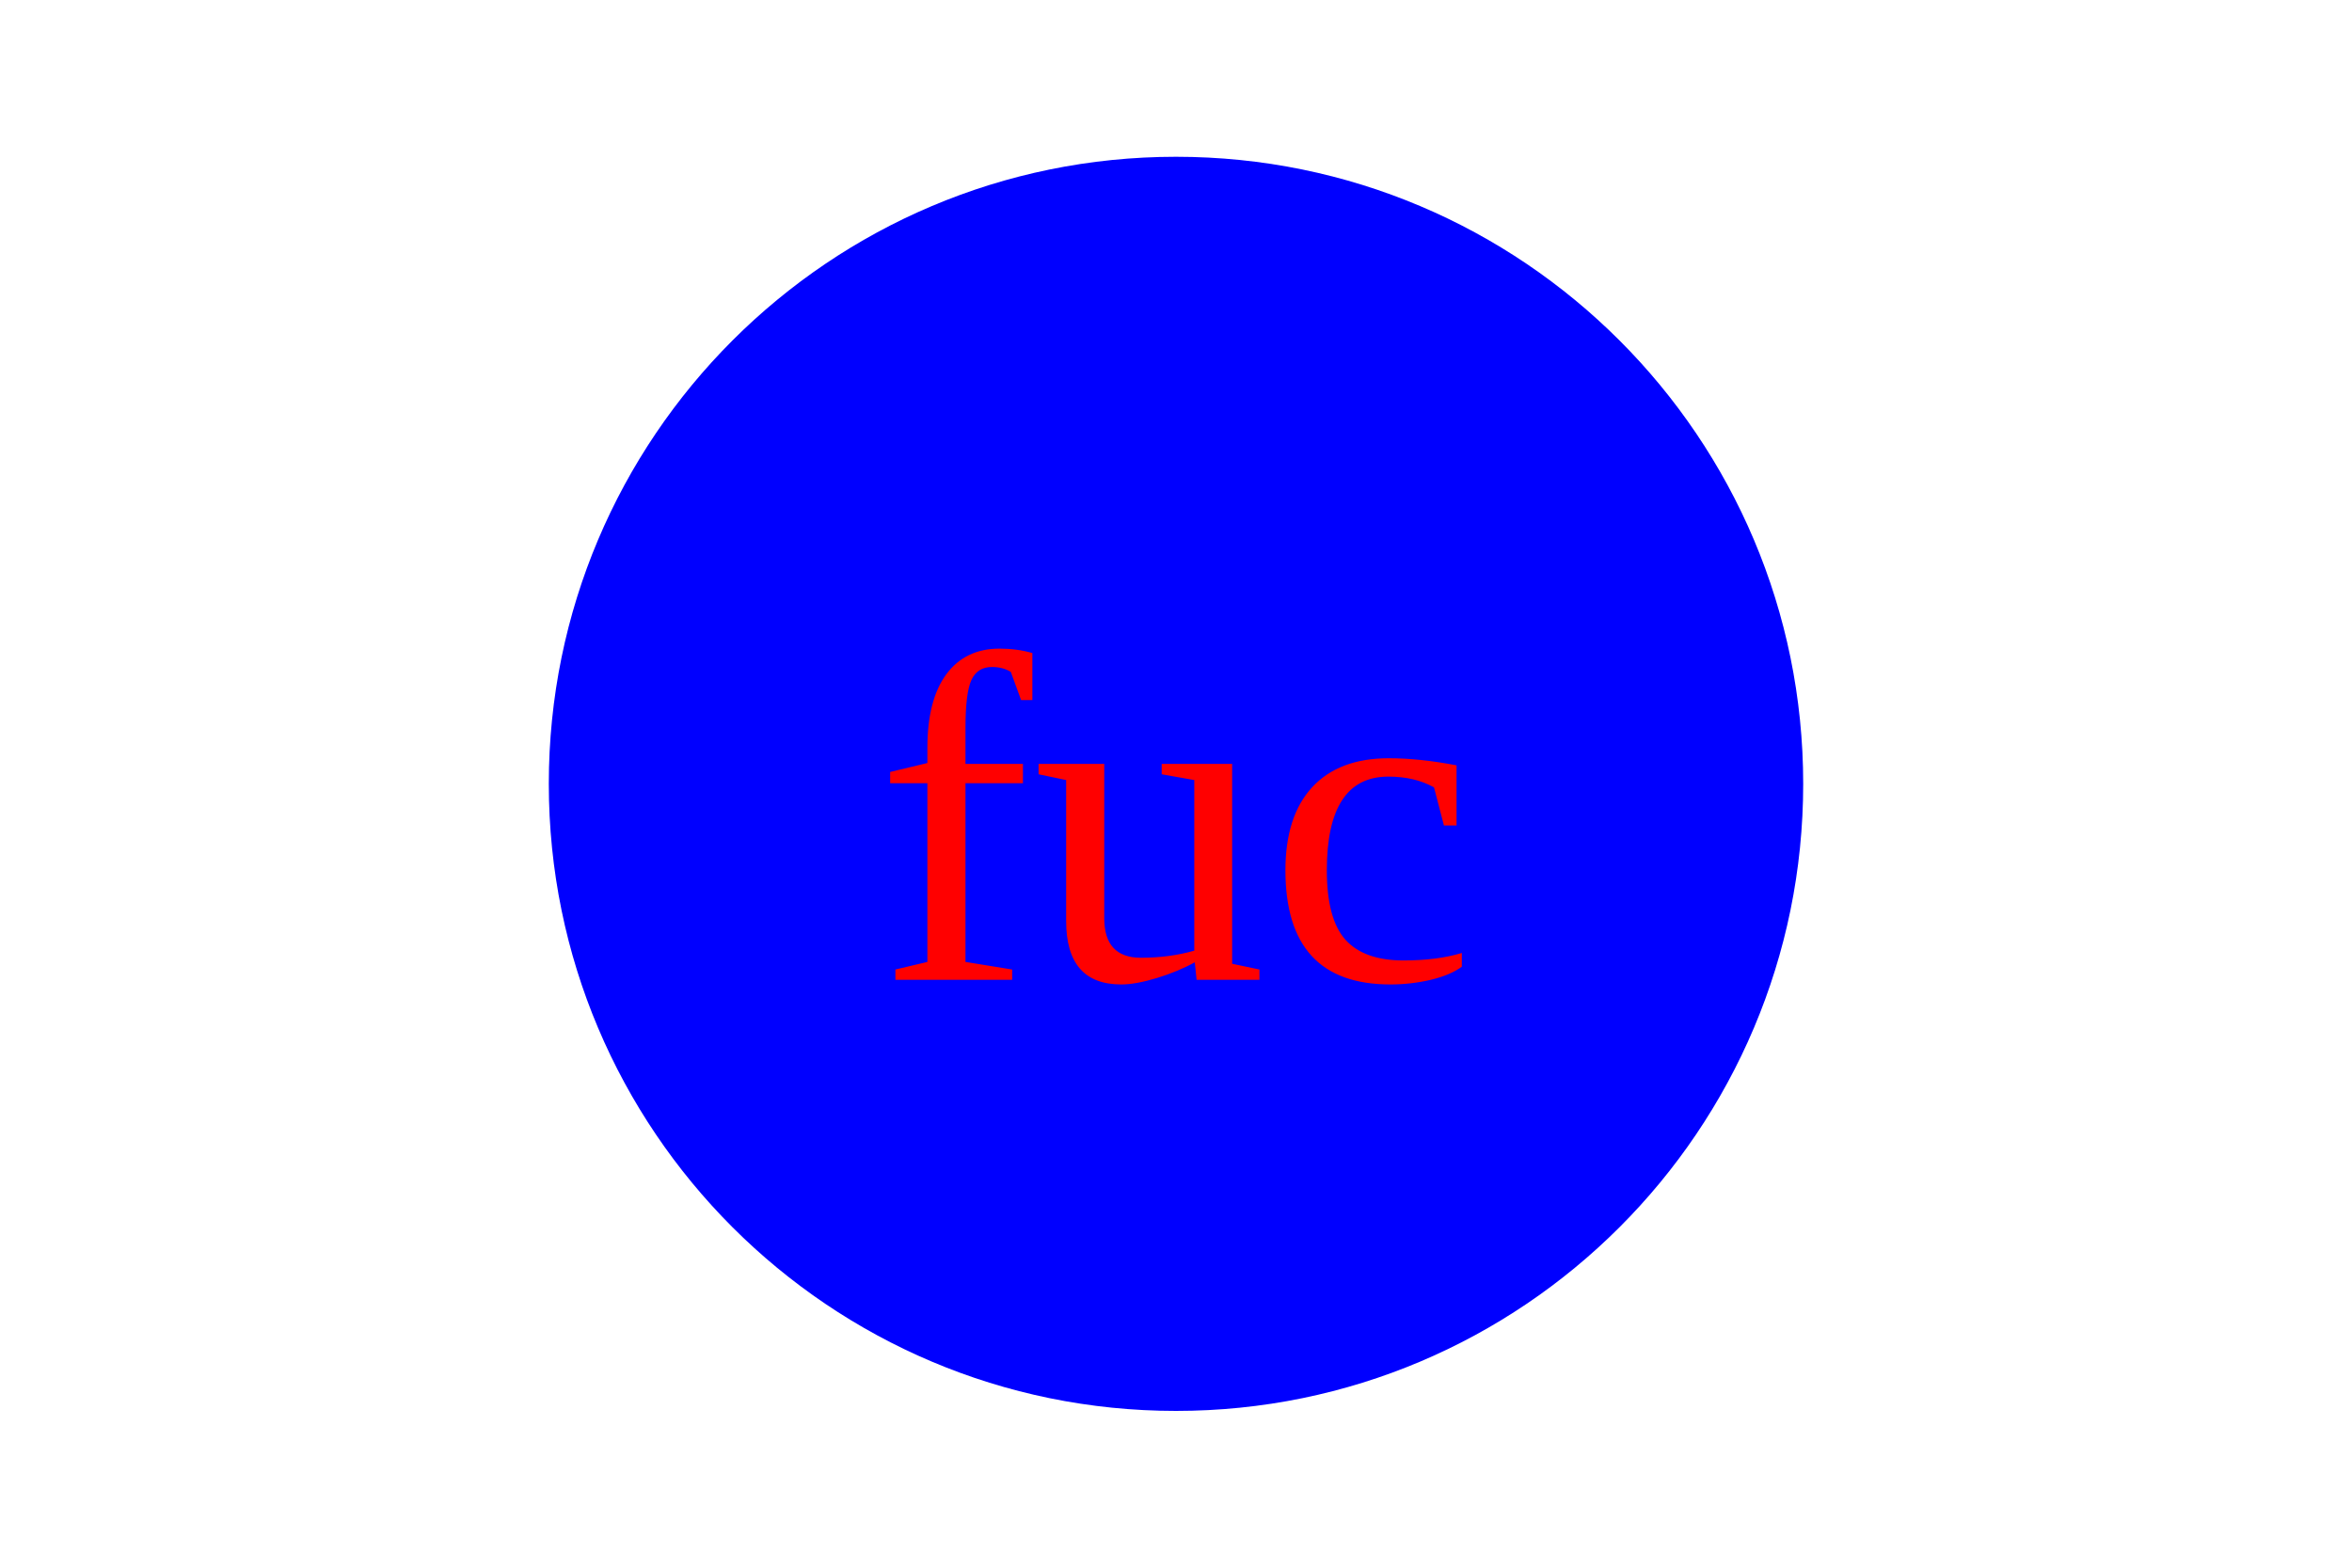
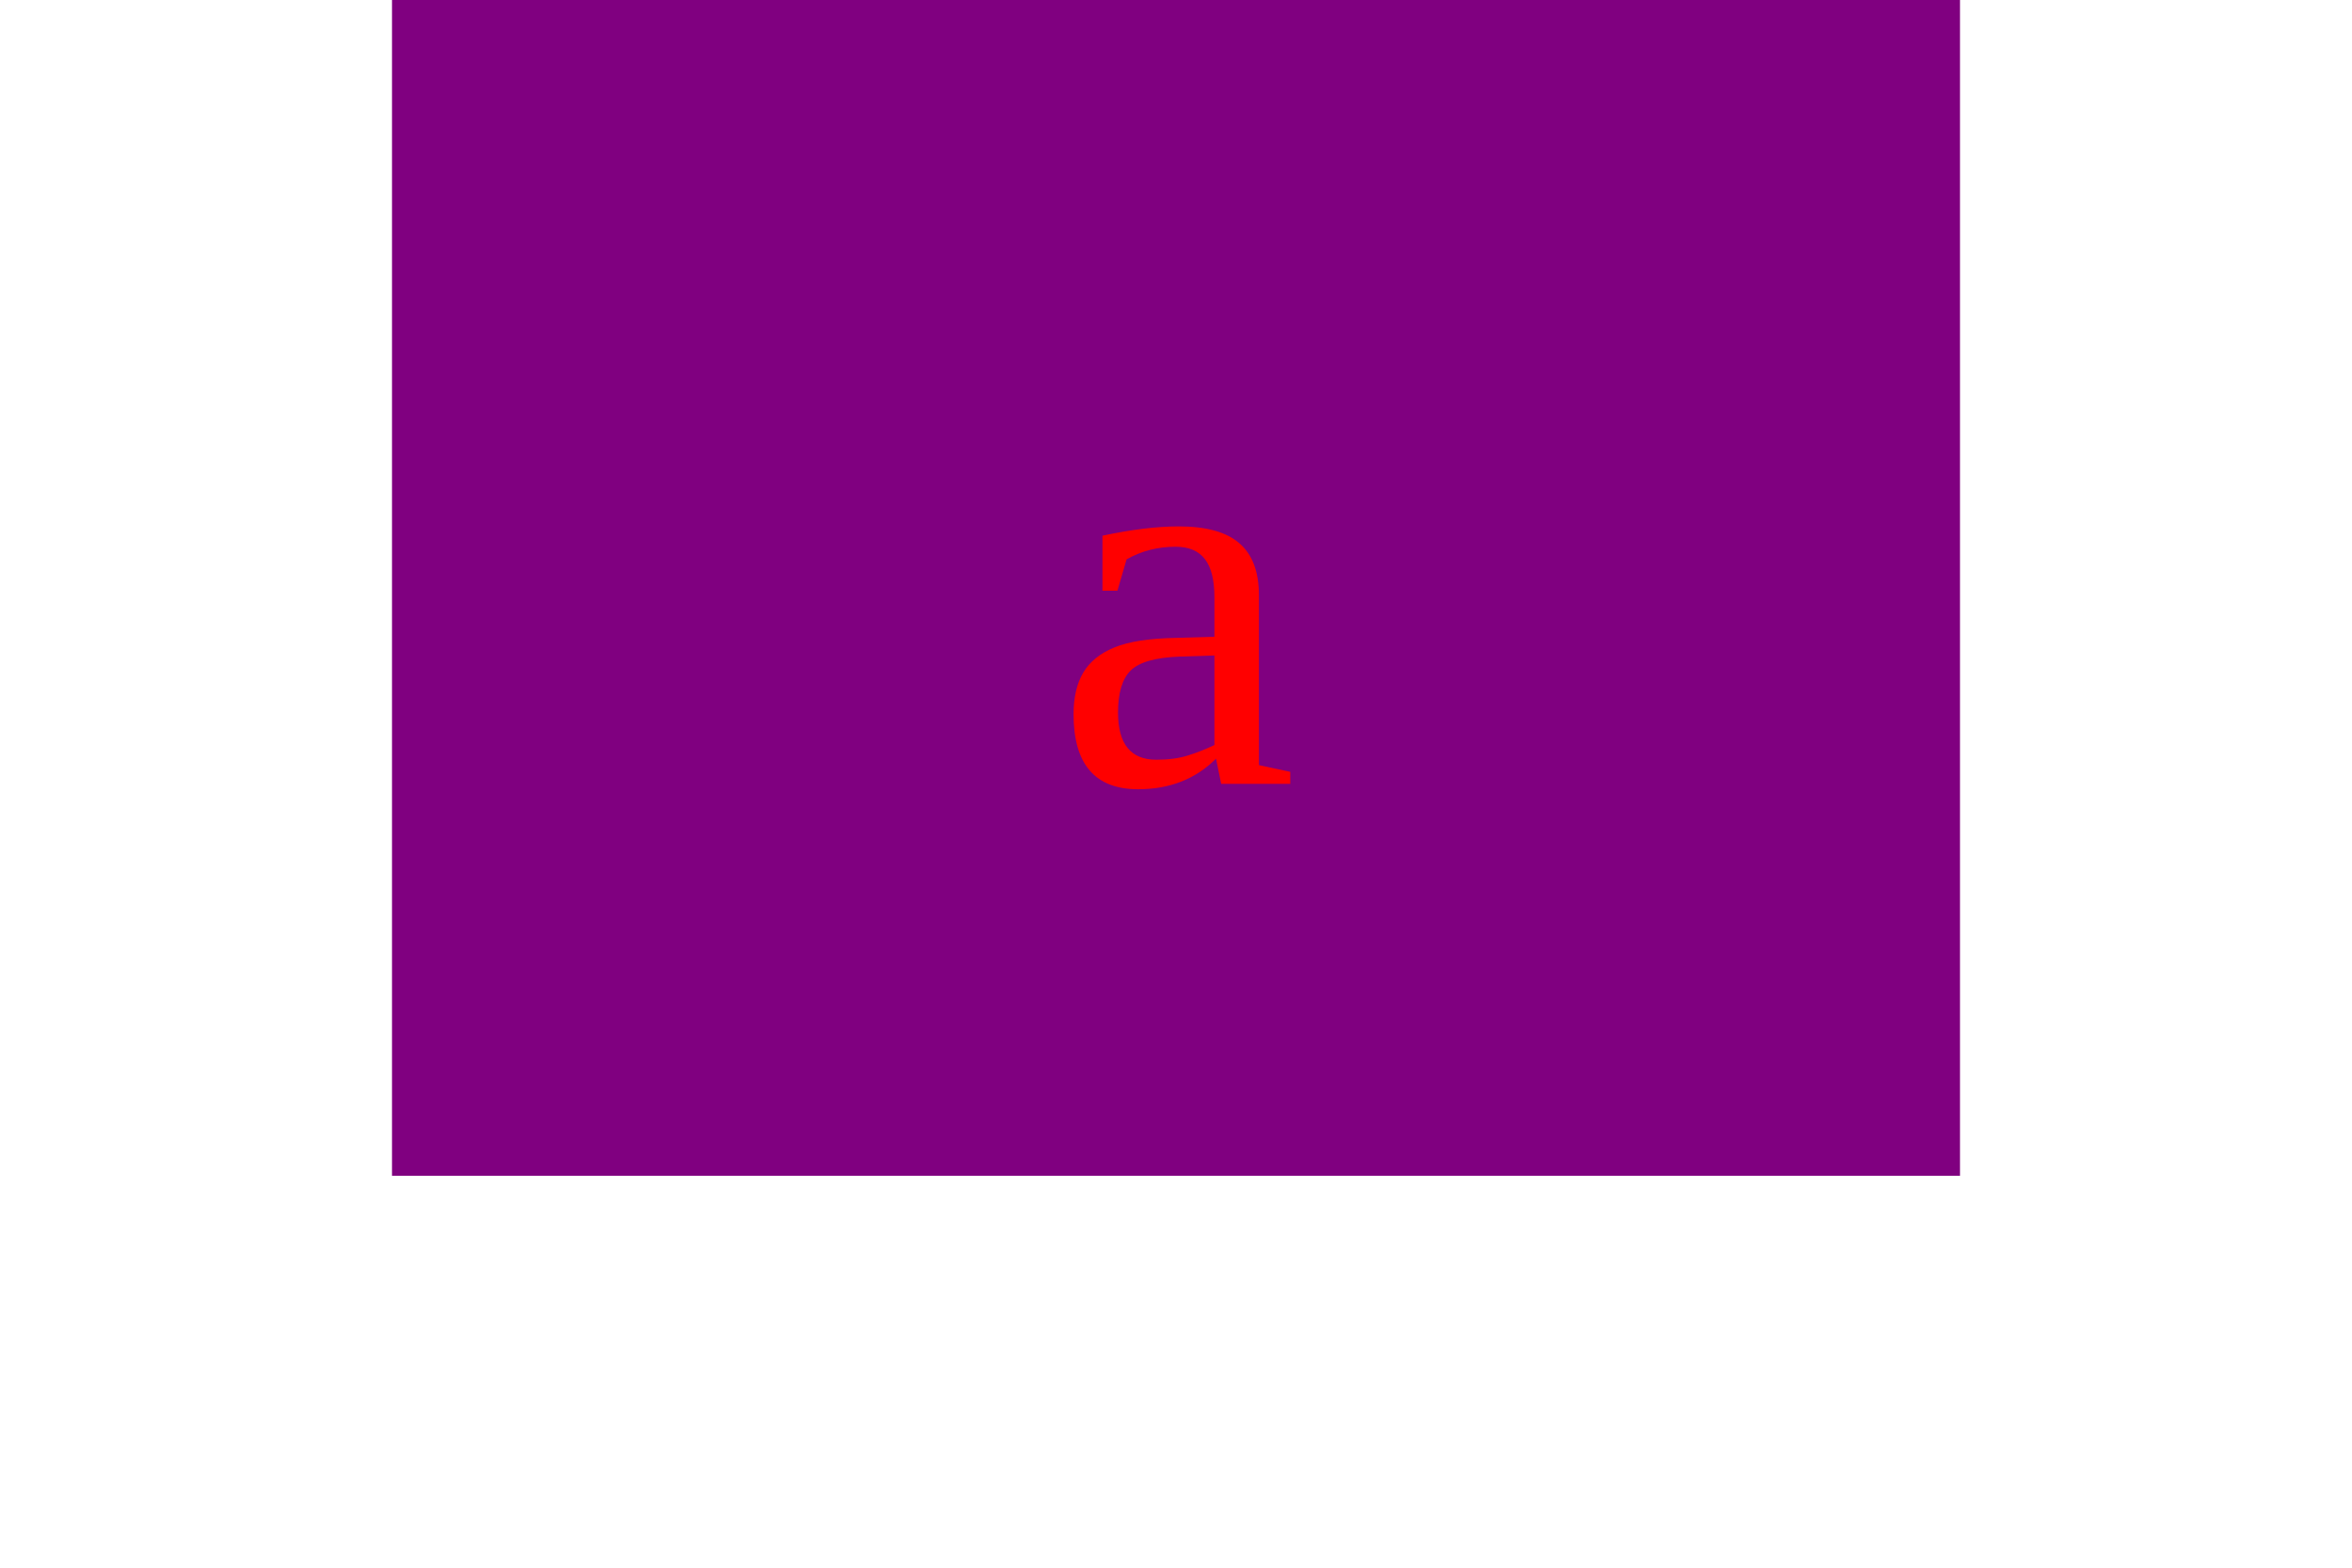
<svg xmlns="http://www.w3.org/2000/svg" version="1.1" width="300" height="200">
  <rect width="100%" height="100%" fill="transparent" />
-   <circle cx="150" cy="100" r="80" fill="blue" />
-   <text x="150" y="125" font-size="60" text-anchor="middle" fill="red">fuc</text>
+   <rect x="50" y="-50" width="200" height="200" fill="purple" />
+   <text x="50%" y="50%" font-size="70" text-anchor="middle" fill="red">a</text>
</svg>
